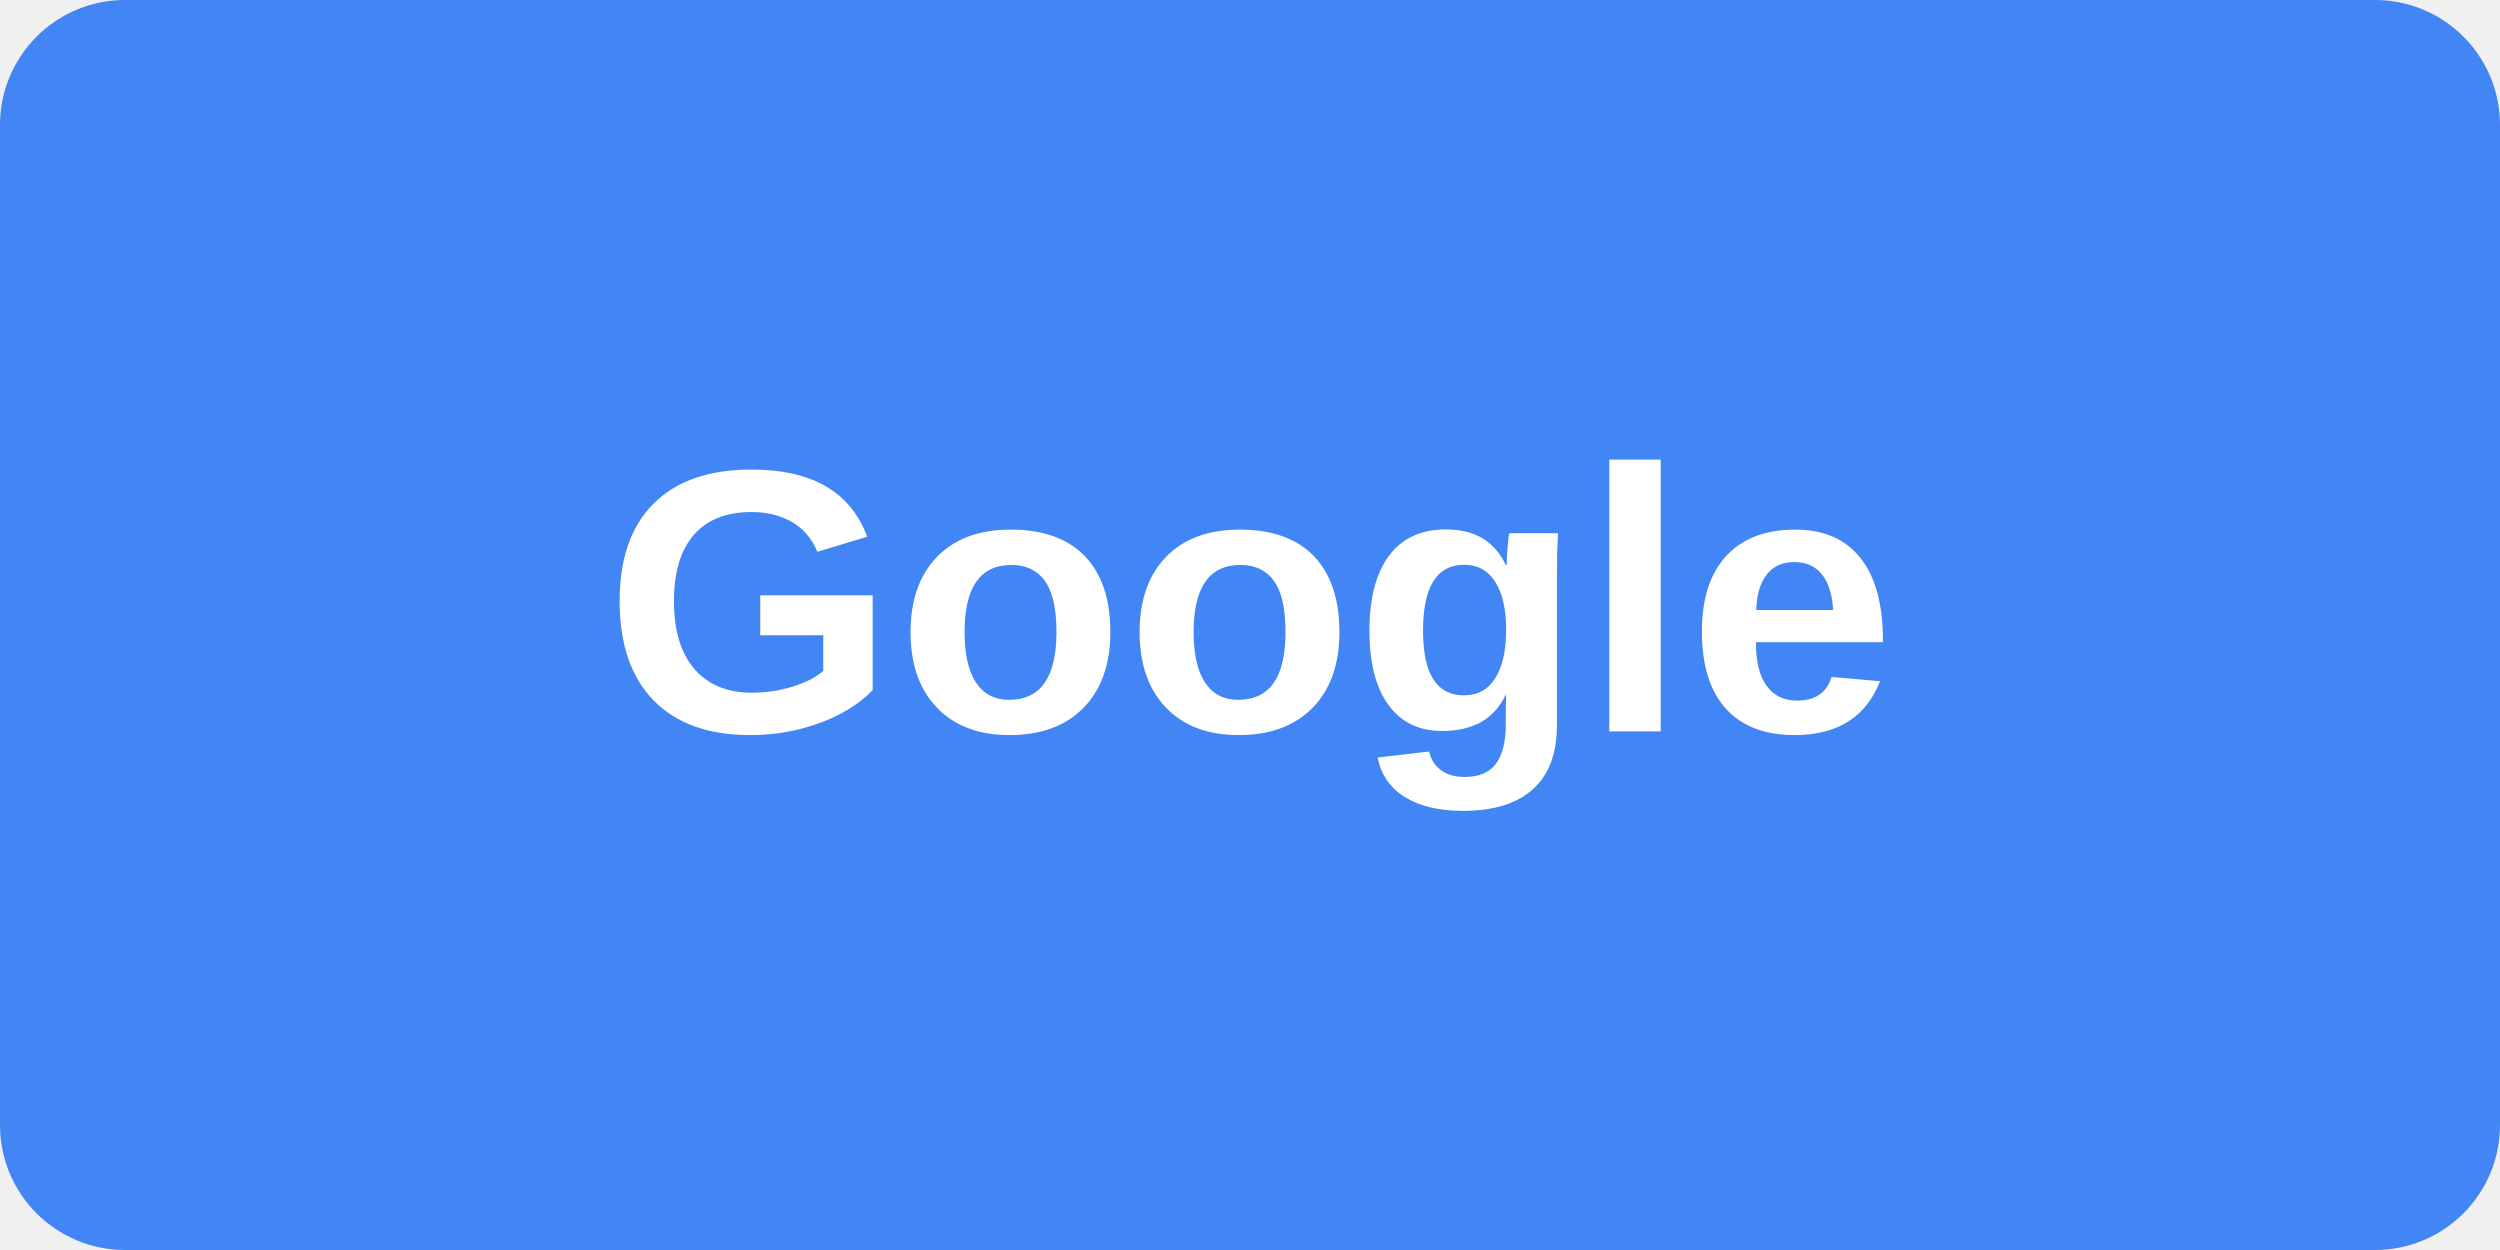
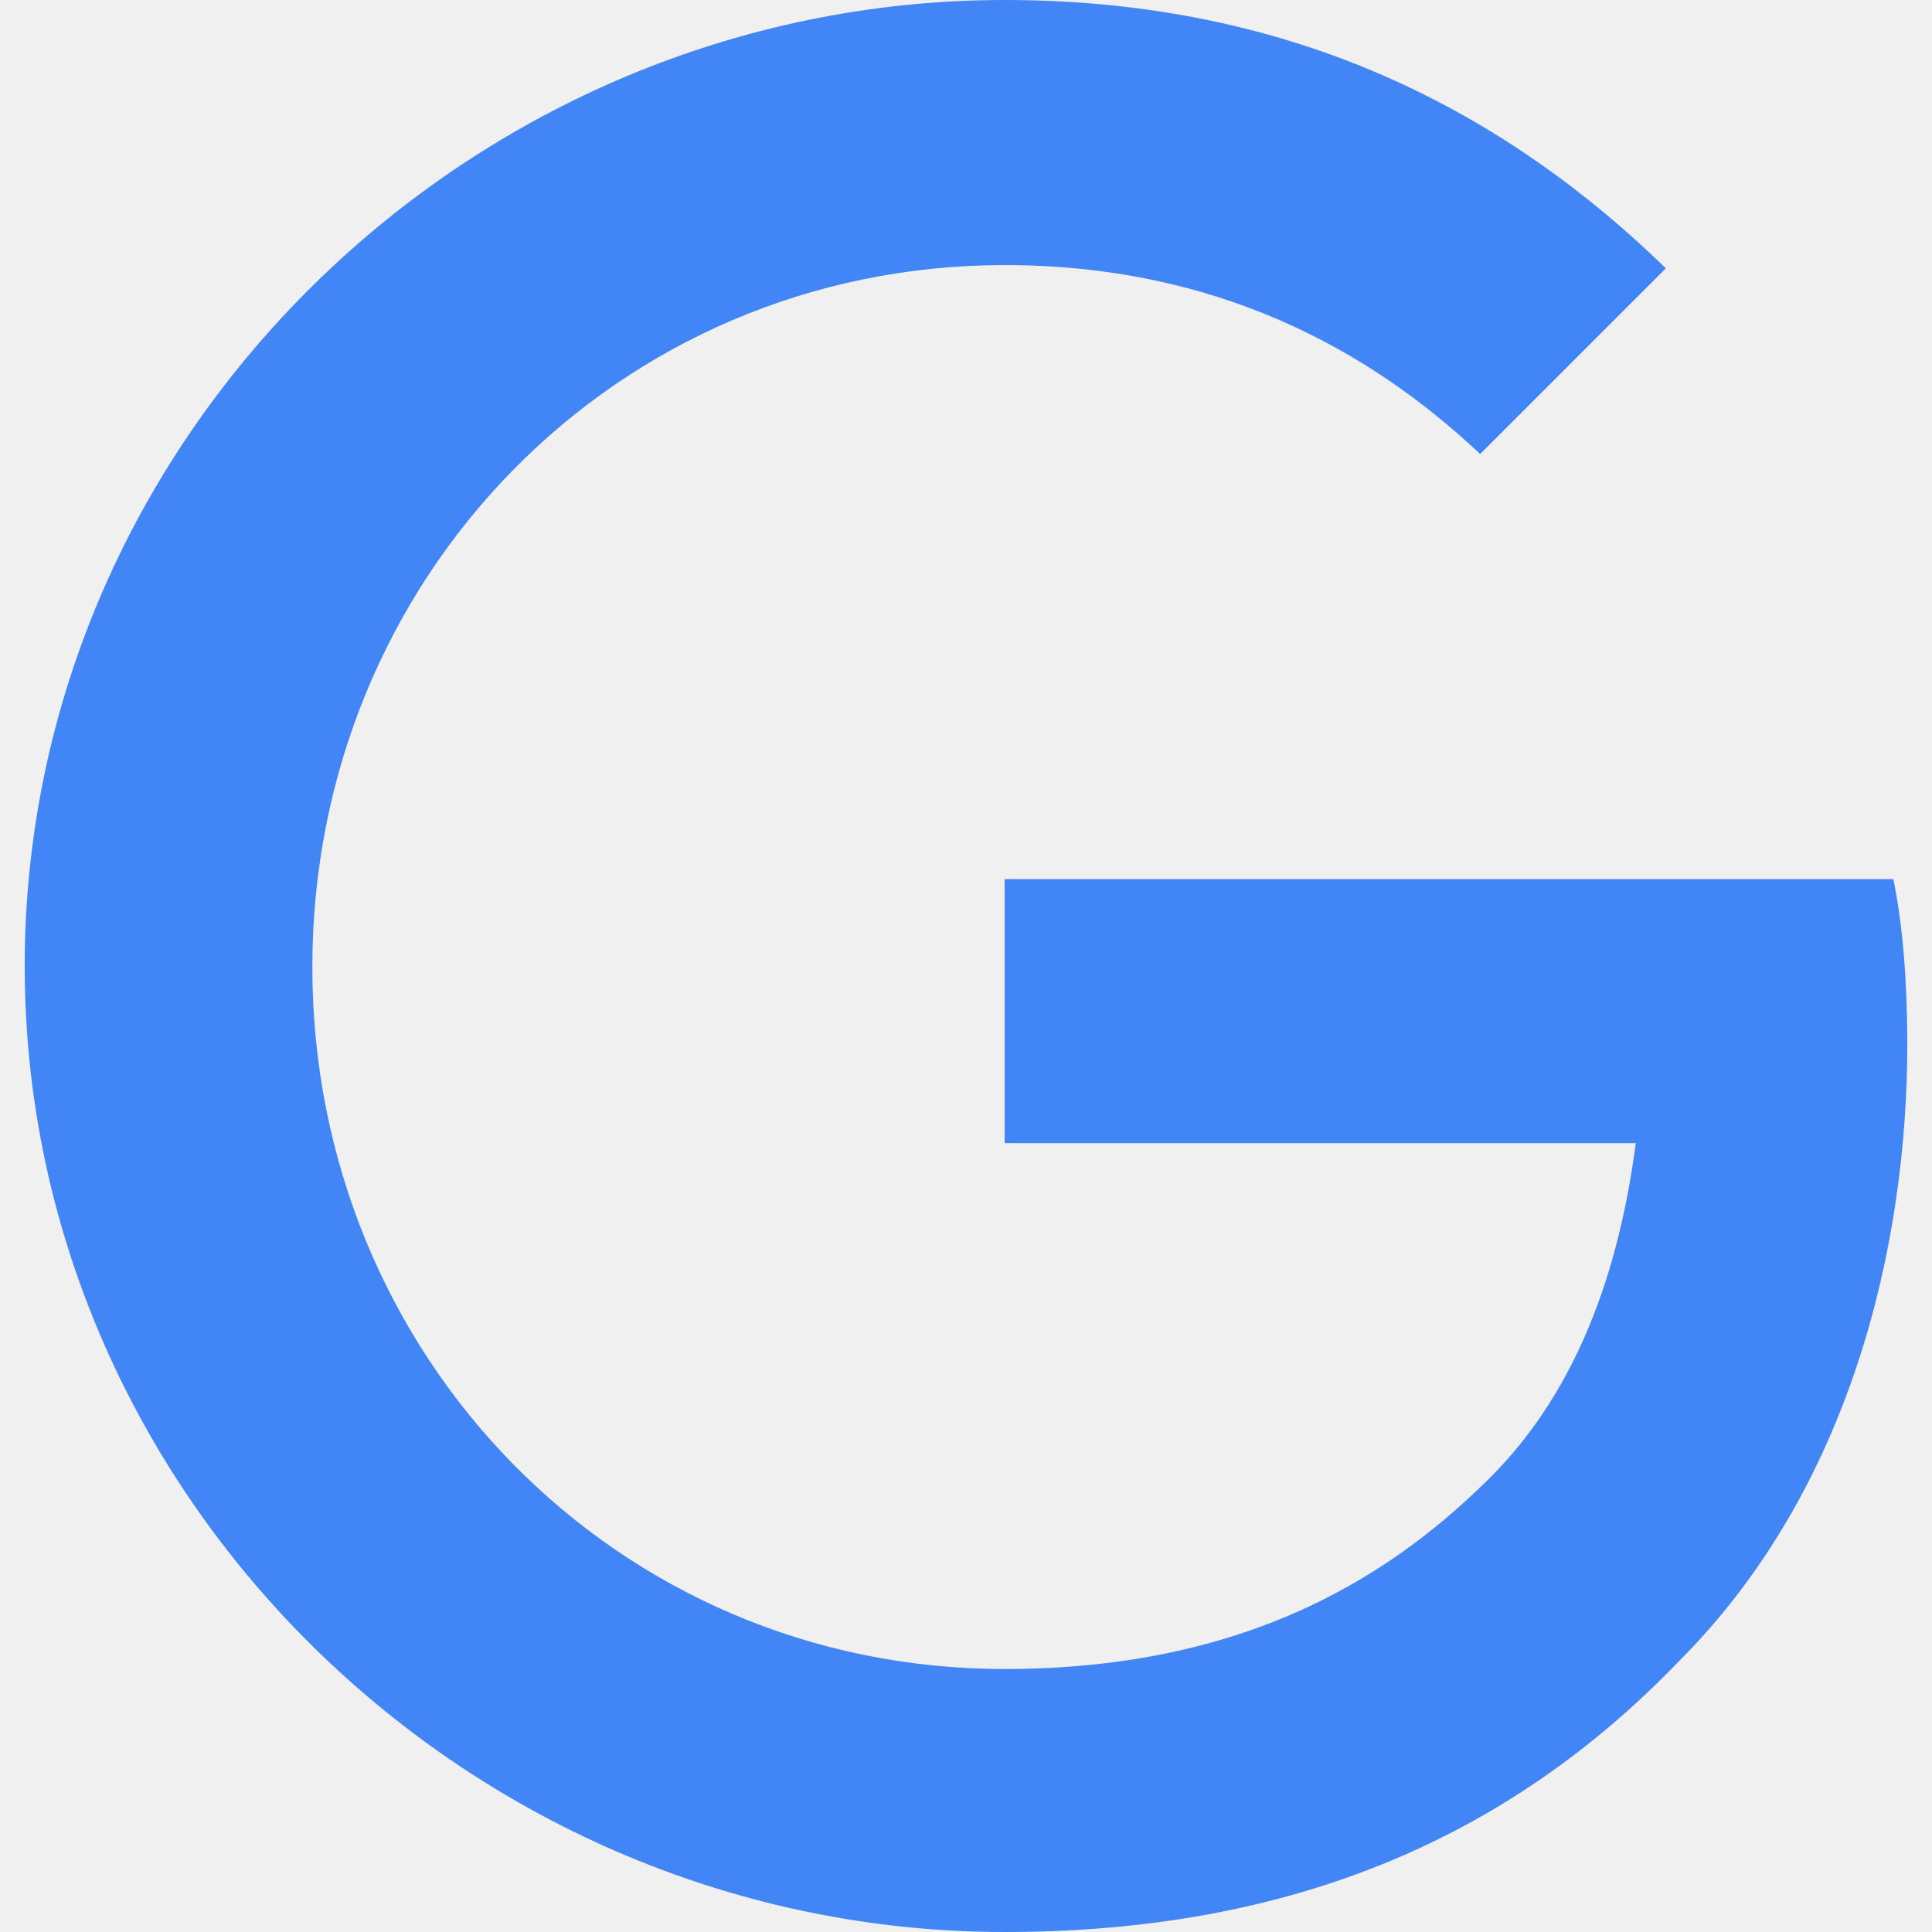
- <svg xmlns="http://www.w3.org/2000/svg" viewBox="0 0 400 200">
-   <rect width="100%" height="100%" rx="20" fill="#4285F4" />
-   <text x="50%" y="50%" dominant-baseline="middle" text-anchor="middle" font-family="Arial, sans-serif" font-weight="bold" font-size="60" fill="white">Google</text>
+ <svg xmlns="http://www.w3.org/2000/svg" fill="#4285F4" role="img" viewBox="0 0 24 24">
+   <path d="M12.48 10.92v3.28h7.84c-.24 1.84-.853 3.187-1.787 4.133-1.147 1.147-2.933 2.4-6.053 2.4-4.827 0-8.6-3.893-8.6-8.72s3.773-8.72 8.6-8.72c2.6 0 4.507 1.027 5.907 2.347l2.307-2.307C18.747 1.44 16.133 0 12.48 0 5.867 0 .307 5.387.307 12s5.56 12 12.173 12c3.573 0 6.267-1.173 8.373-3.36 2.16-2.16 2.84-5.213 2.84-7.667 0-.76-.053-1.467-.173-2.053H12.48z" />
</svg>
